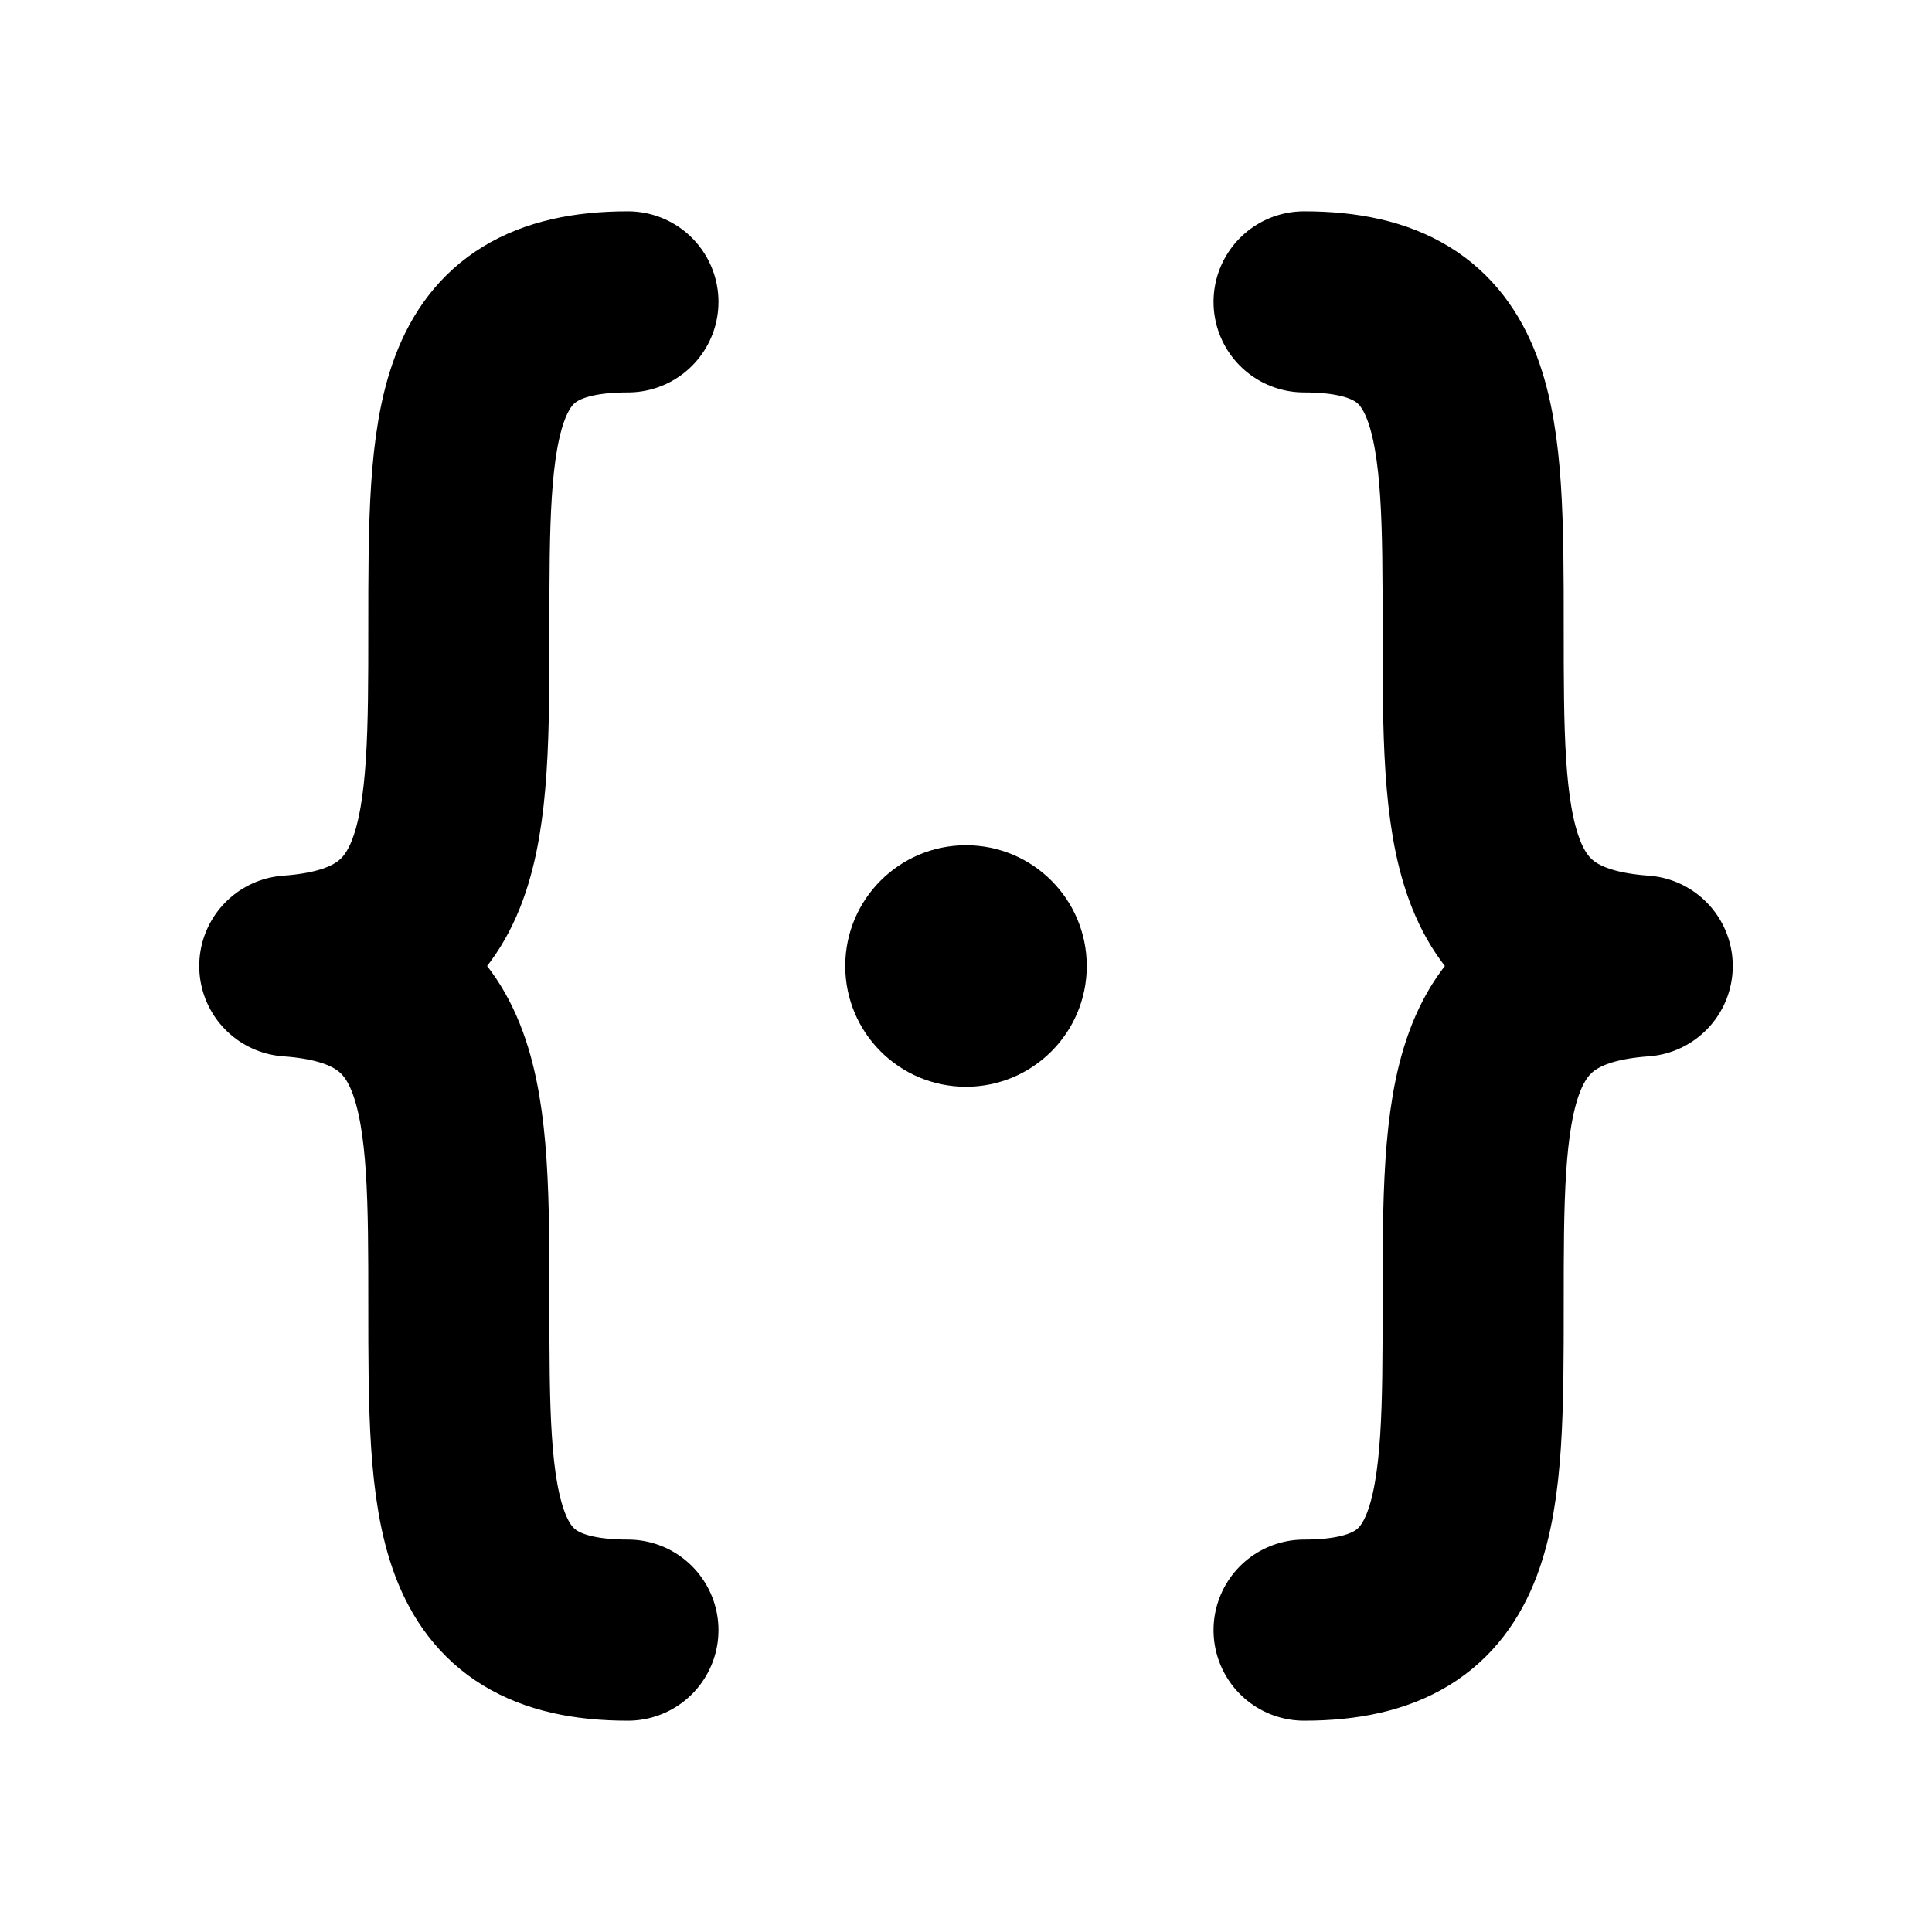
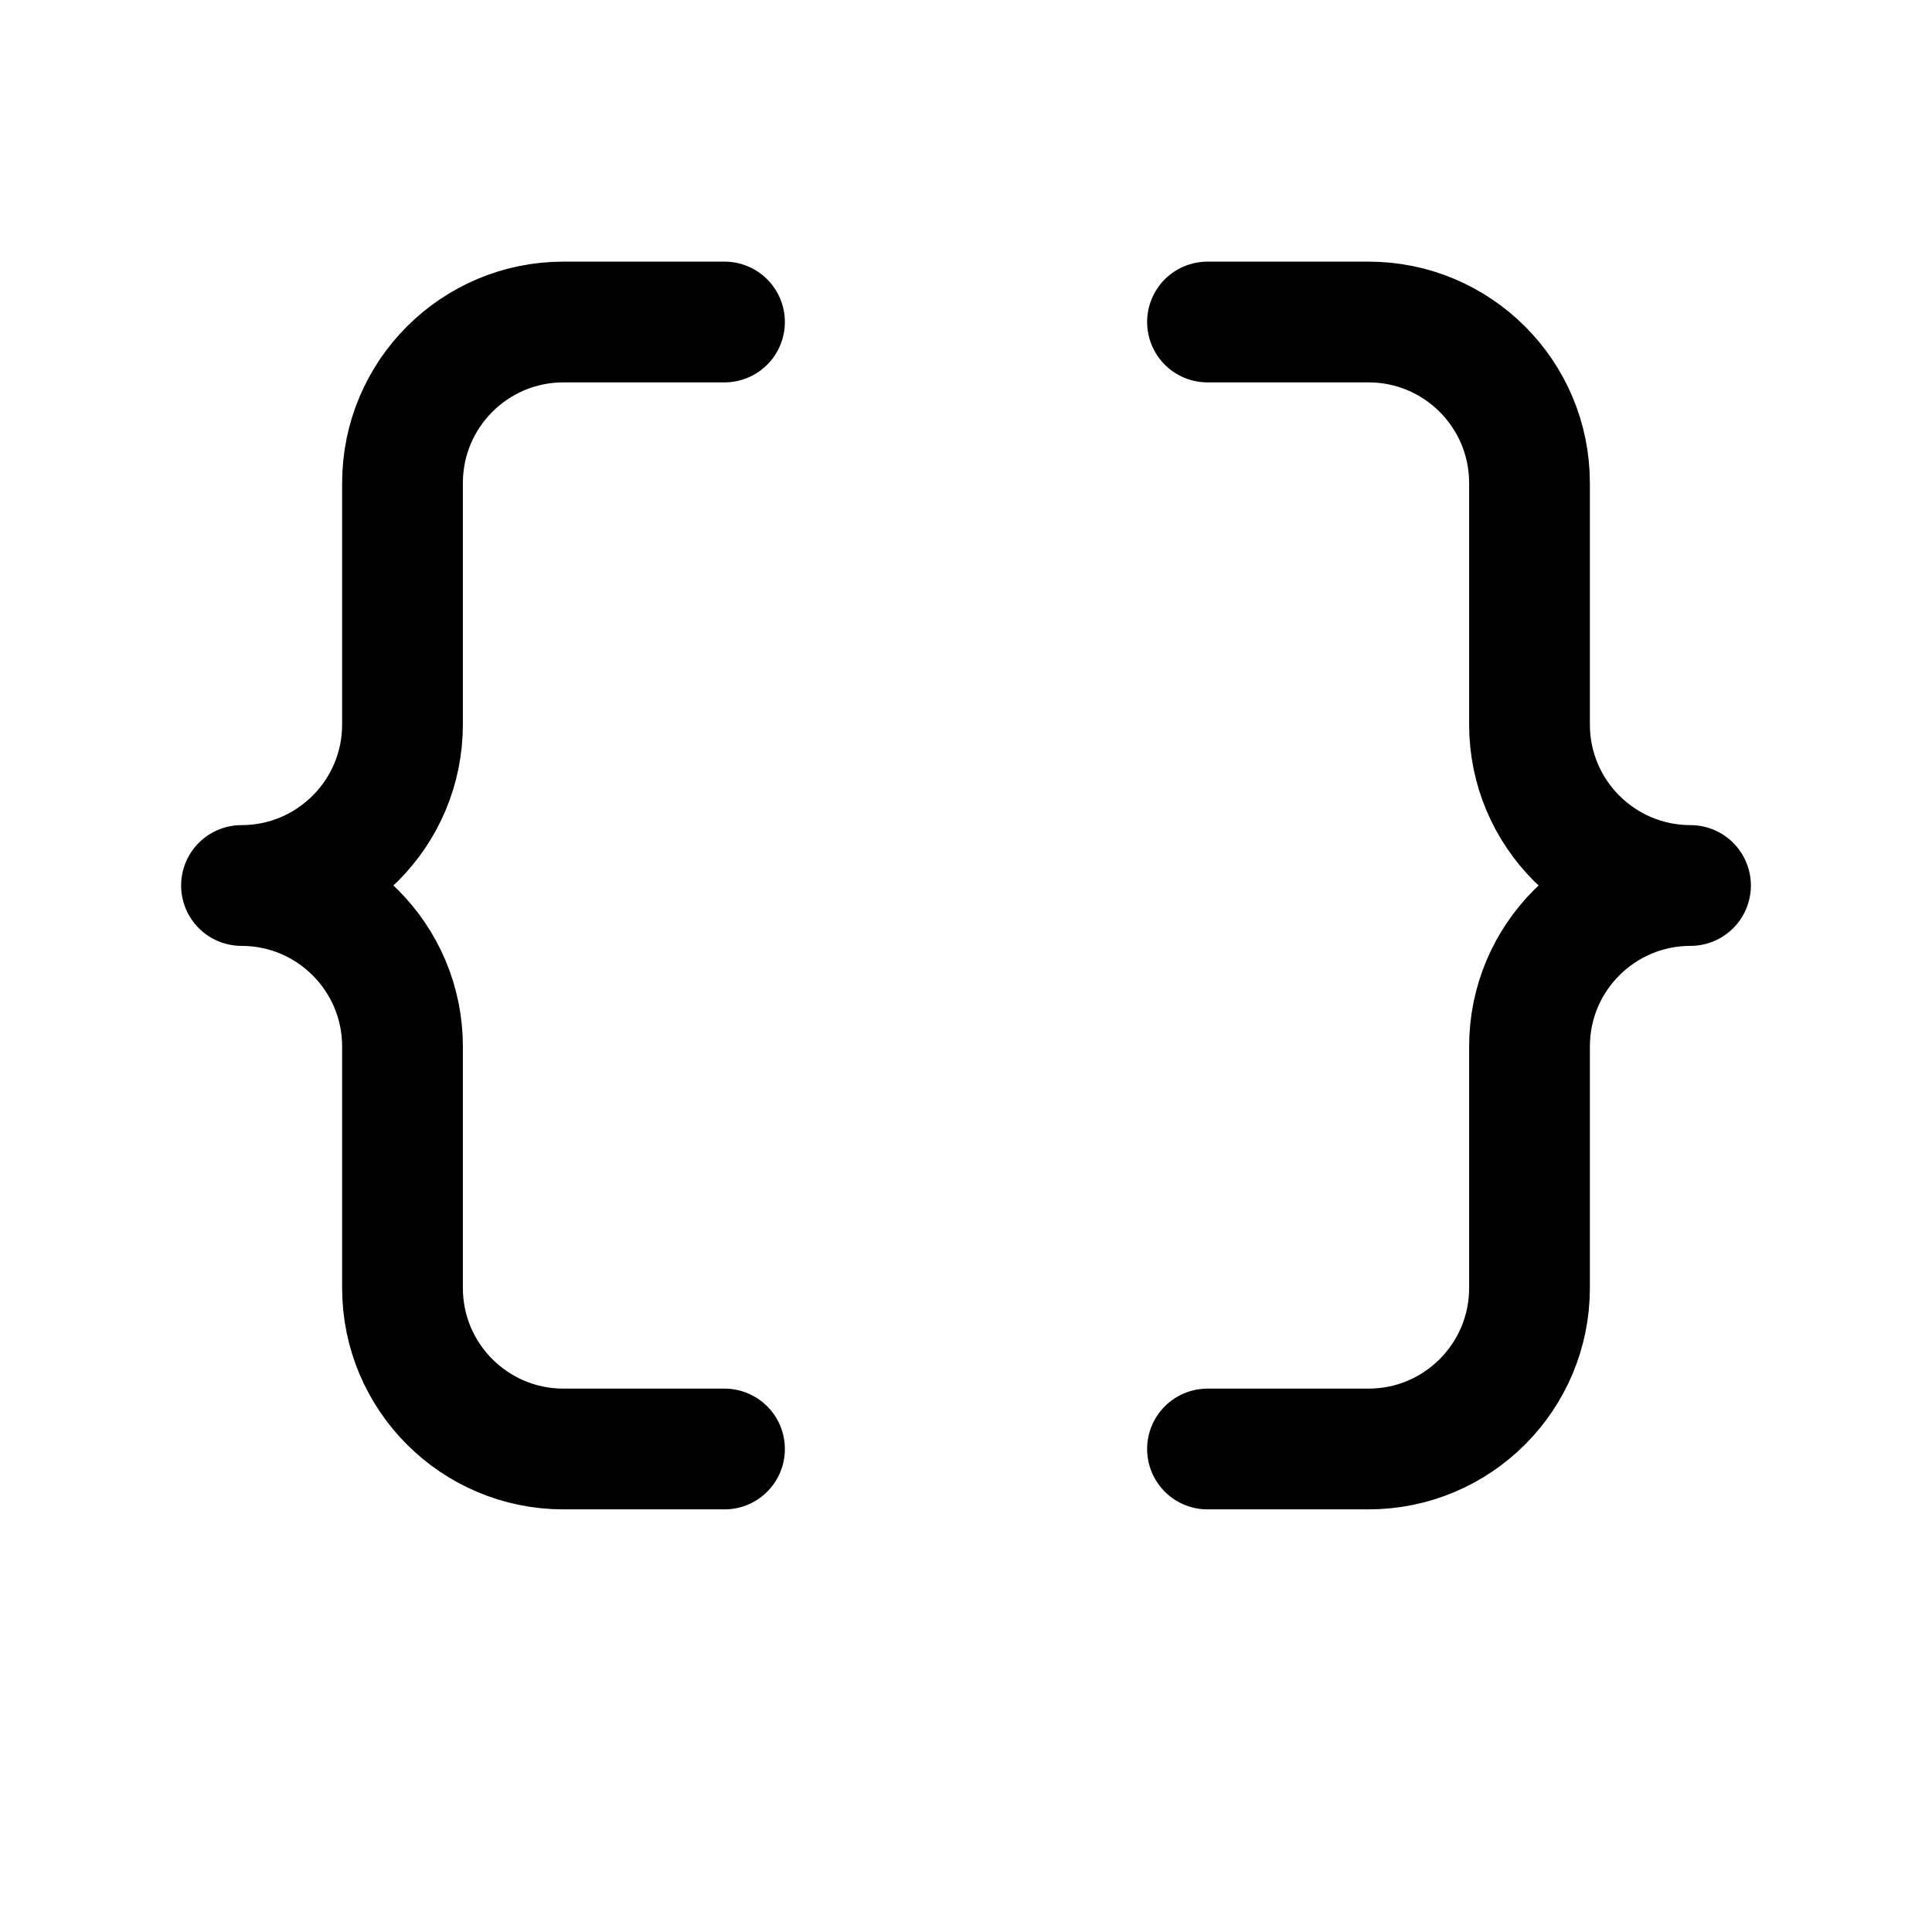
- <svg xmlns="http://www.w3.org/2000/svg" width="16" height="16" viewBox="0 0 16 16" fill="none" stroke="currentColor" stroke-width="1.5" stroke-linecap="round" stroke-linejoin="round">
-   <path d="M5.2 2.5c-1.4 0-1.4 1-1.4 2.7s0 2.7-1.4 2.8c1.4.1 1.4 1.1 1.4 2.8s0 2.7 1.4 2.7M10.8 2.5c1.4 0 1.4 1 1.4 2.7s0 2.7 1.4 2.8c-1.4.1-1.4 1.1-1.4 2.8s0 2.7-1.4 2.7" />
-   <circle cx="8" cy="8" r="1" fill="currentColor" stroke="none" />
+ <svg xmlns="http://www.w3.org/2000/svg" viewBox="0 0 24 24" fill="none" stroke="currentColor" stroke-width="1.5" stroke-linecap="round" stroke-linejoin="round">
+   <path d="M9 4H7a2 2 0 0 0-2 2v3a2 2 0 0 1-2 2 2 2 0 0 1 2 2v3a2 2 0 0 0 2 2h2M15 4h2a2 2 0 0 1 2 2v3a2 2 0 0 0 2 2 2 2 0 0 0-2 2v3a2 2 0 0 1-2 2h-2" />
</svg>
